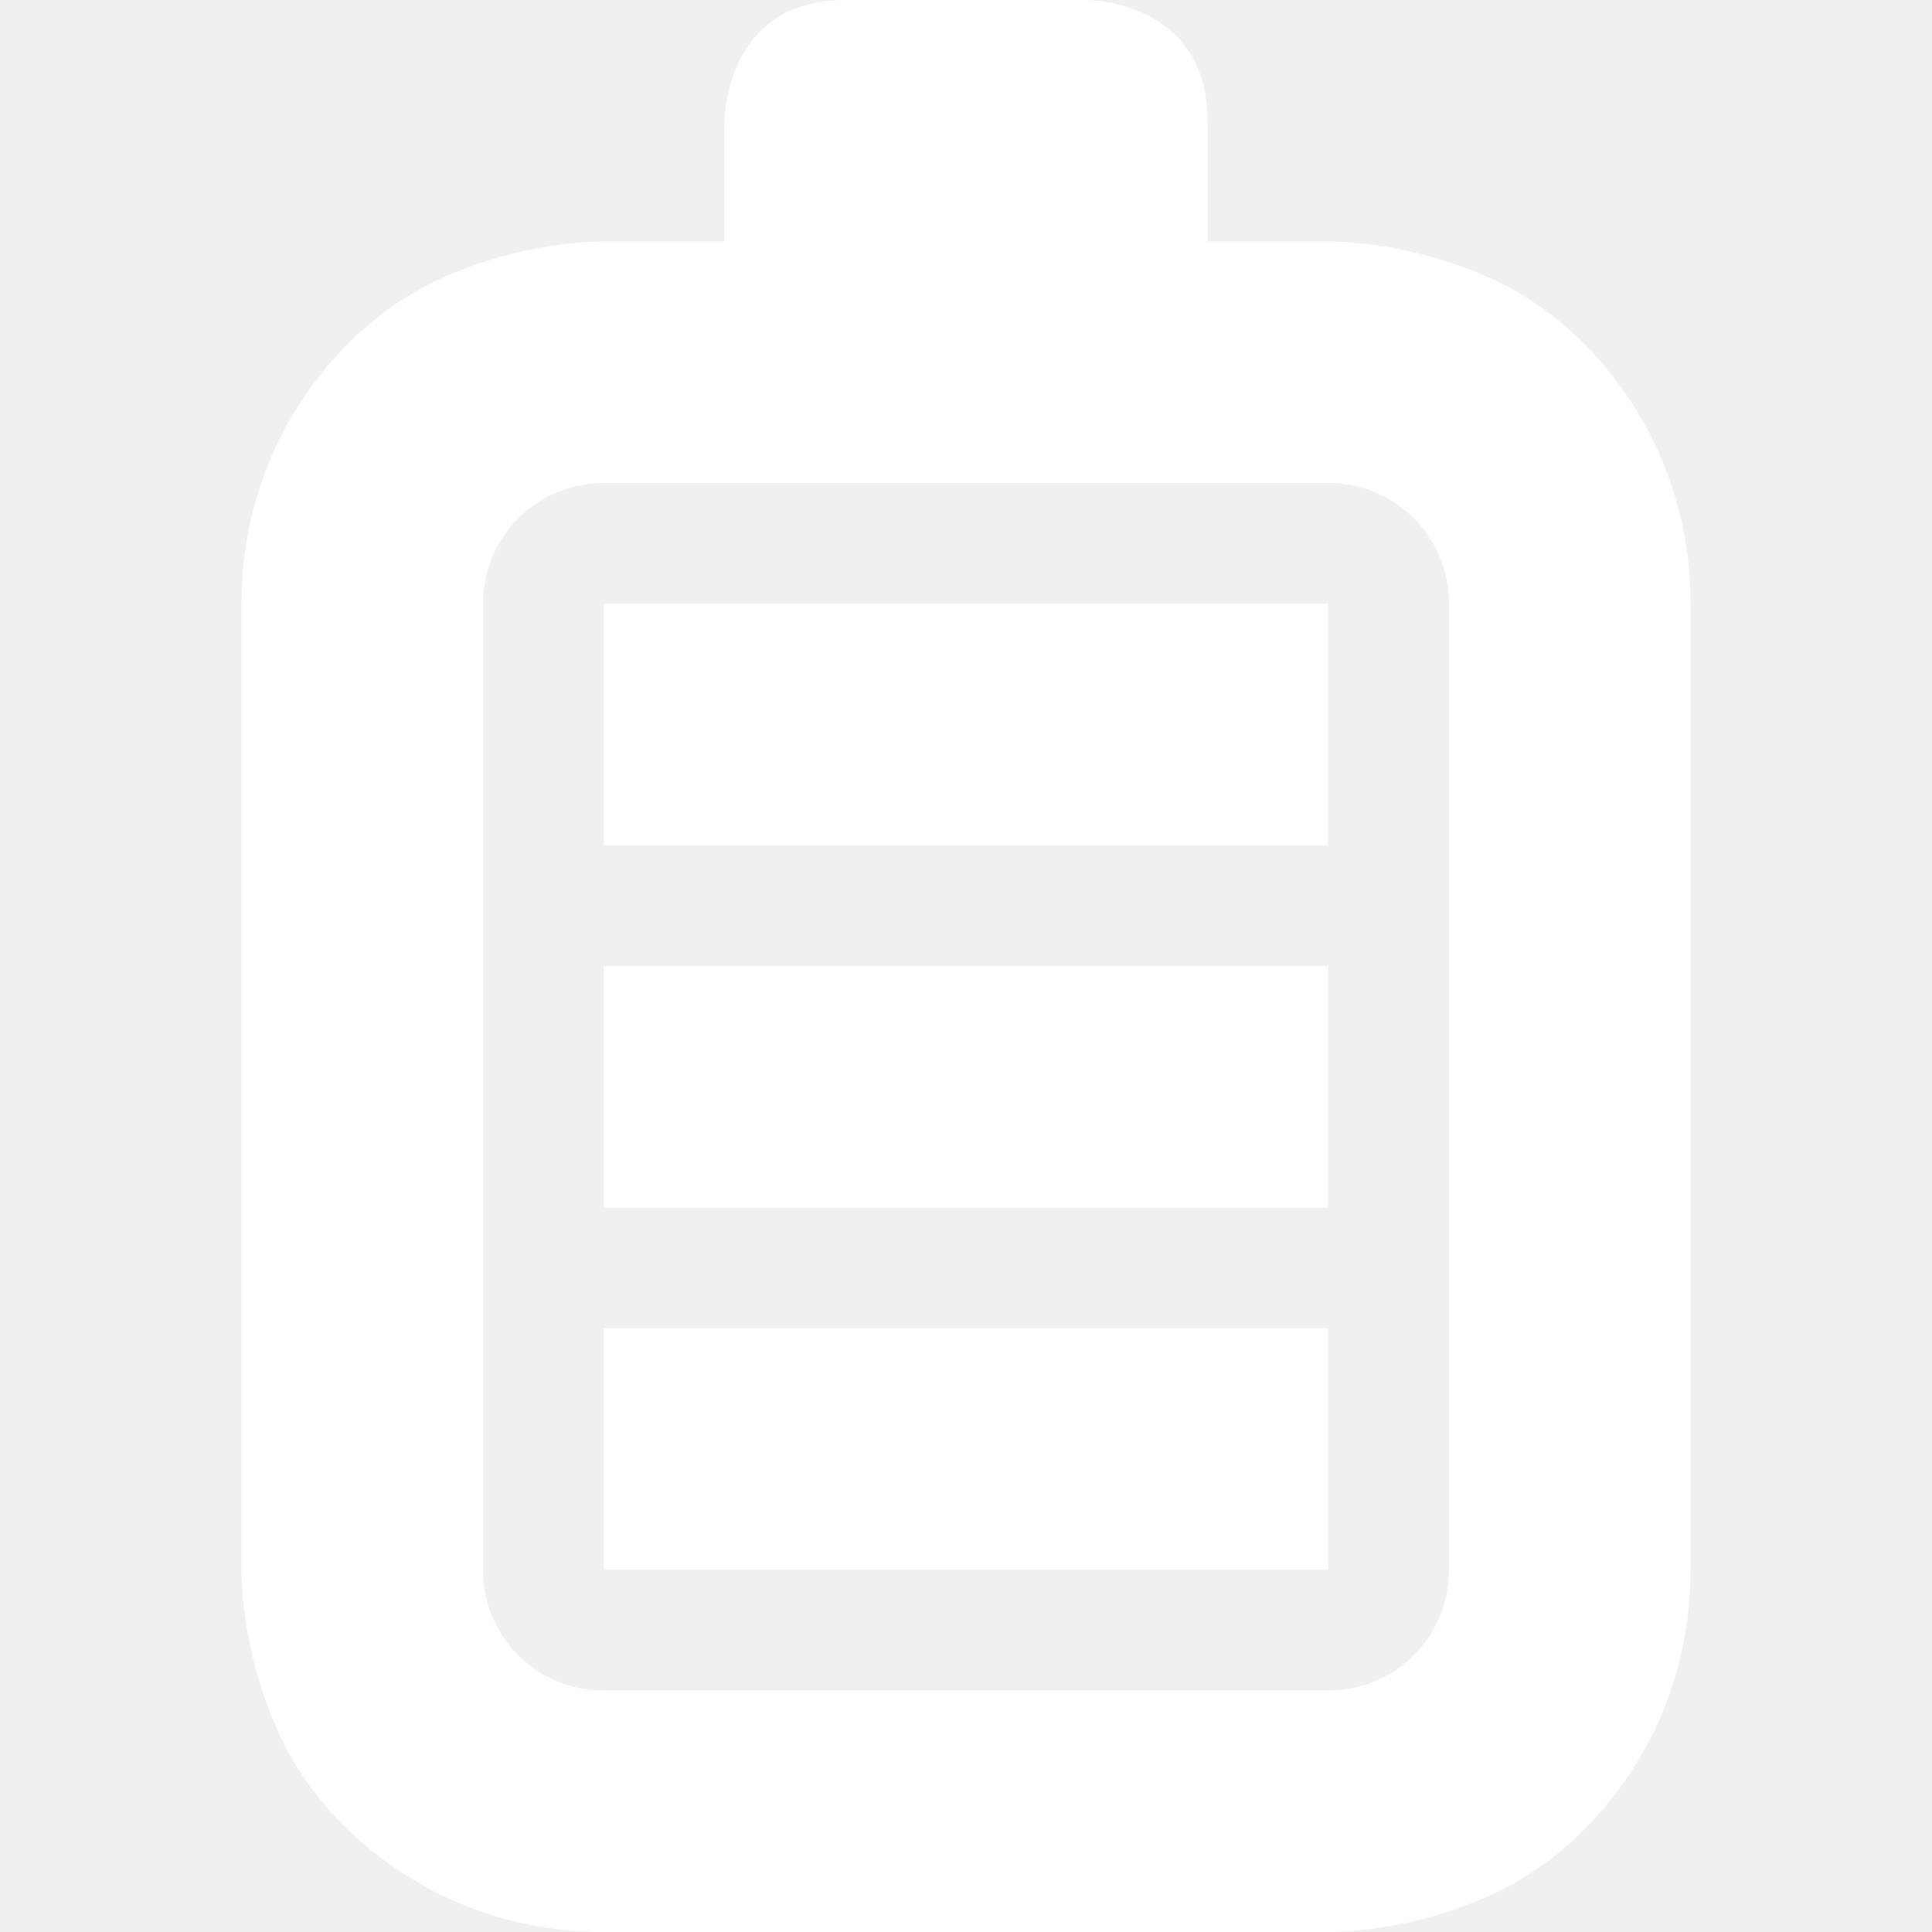
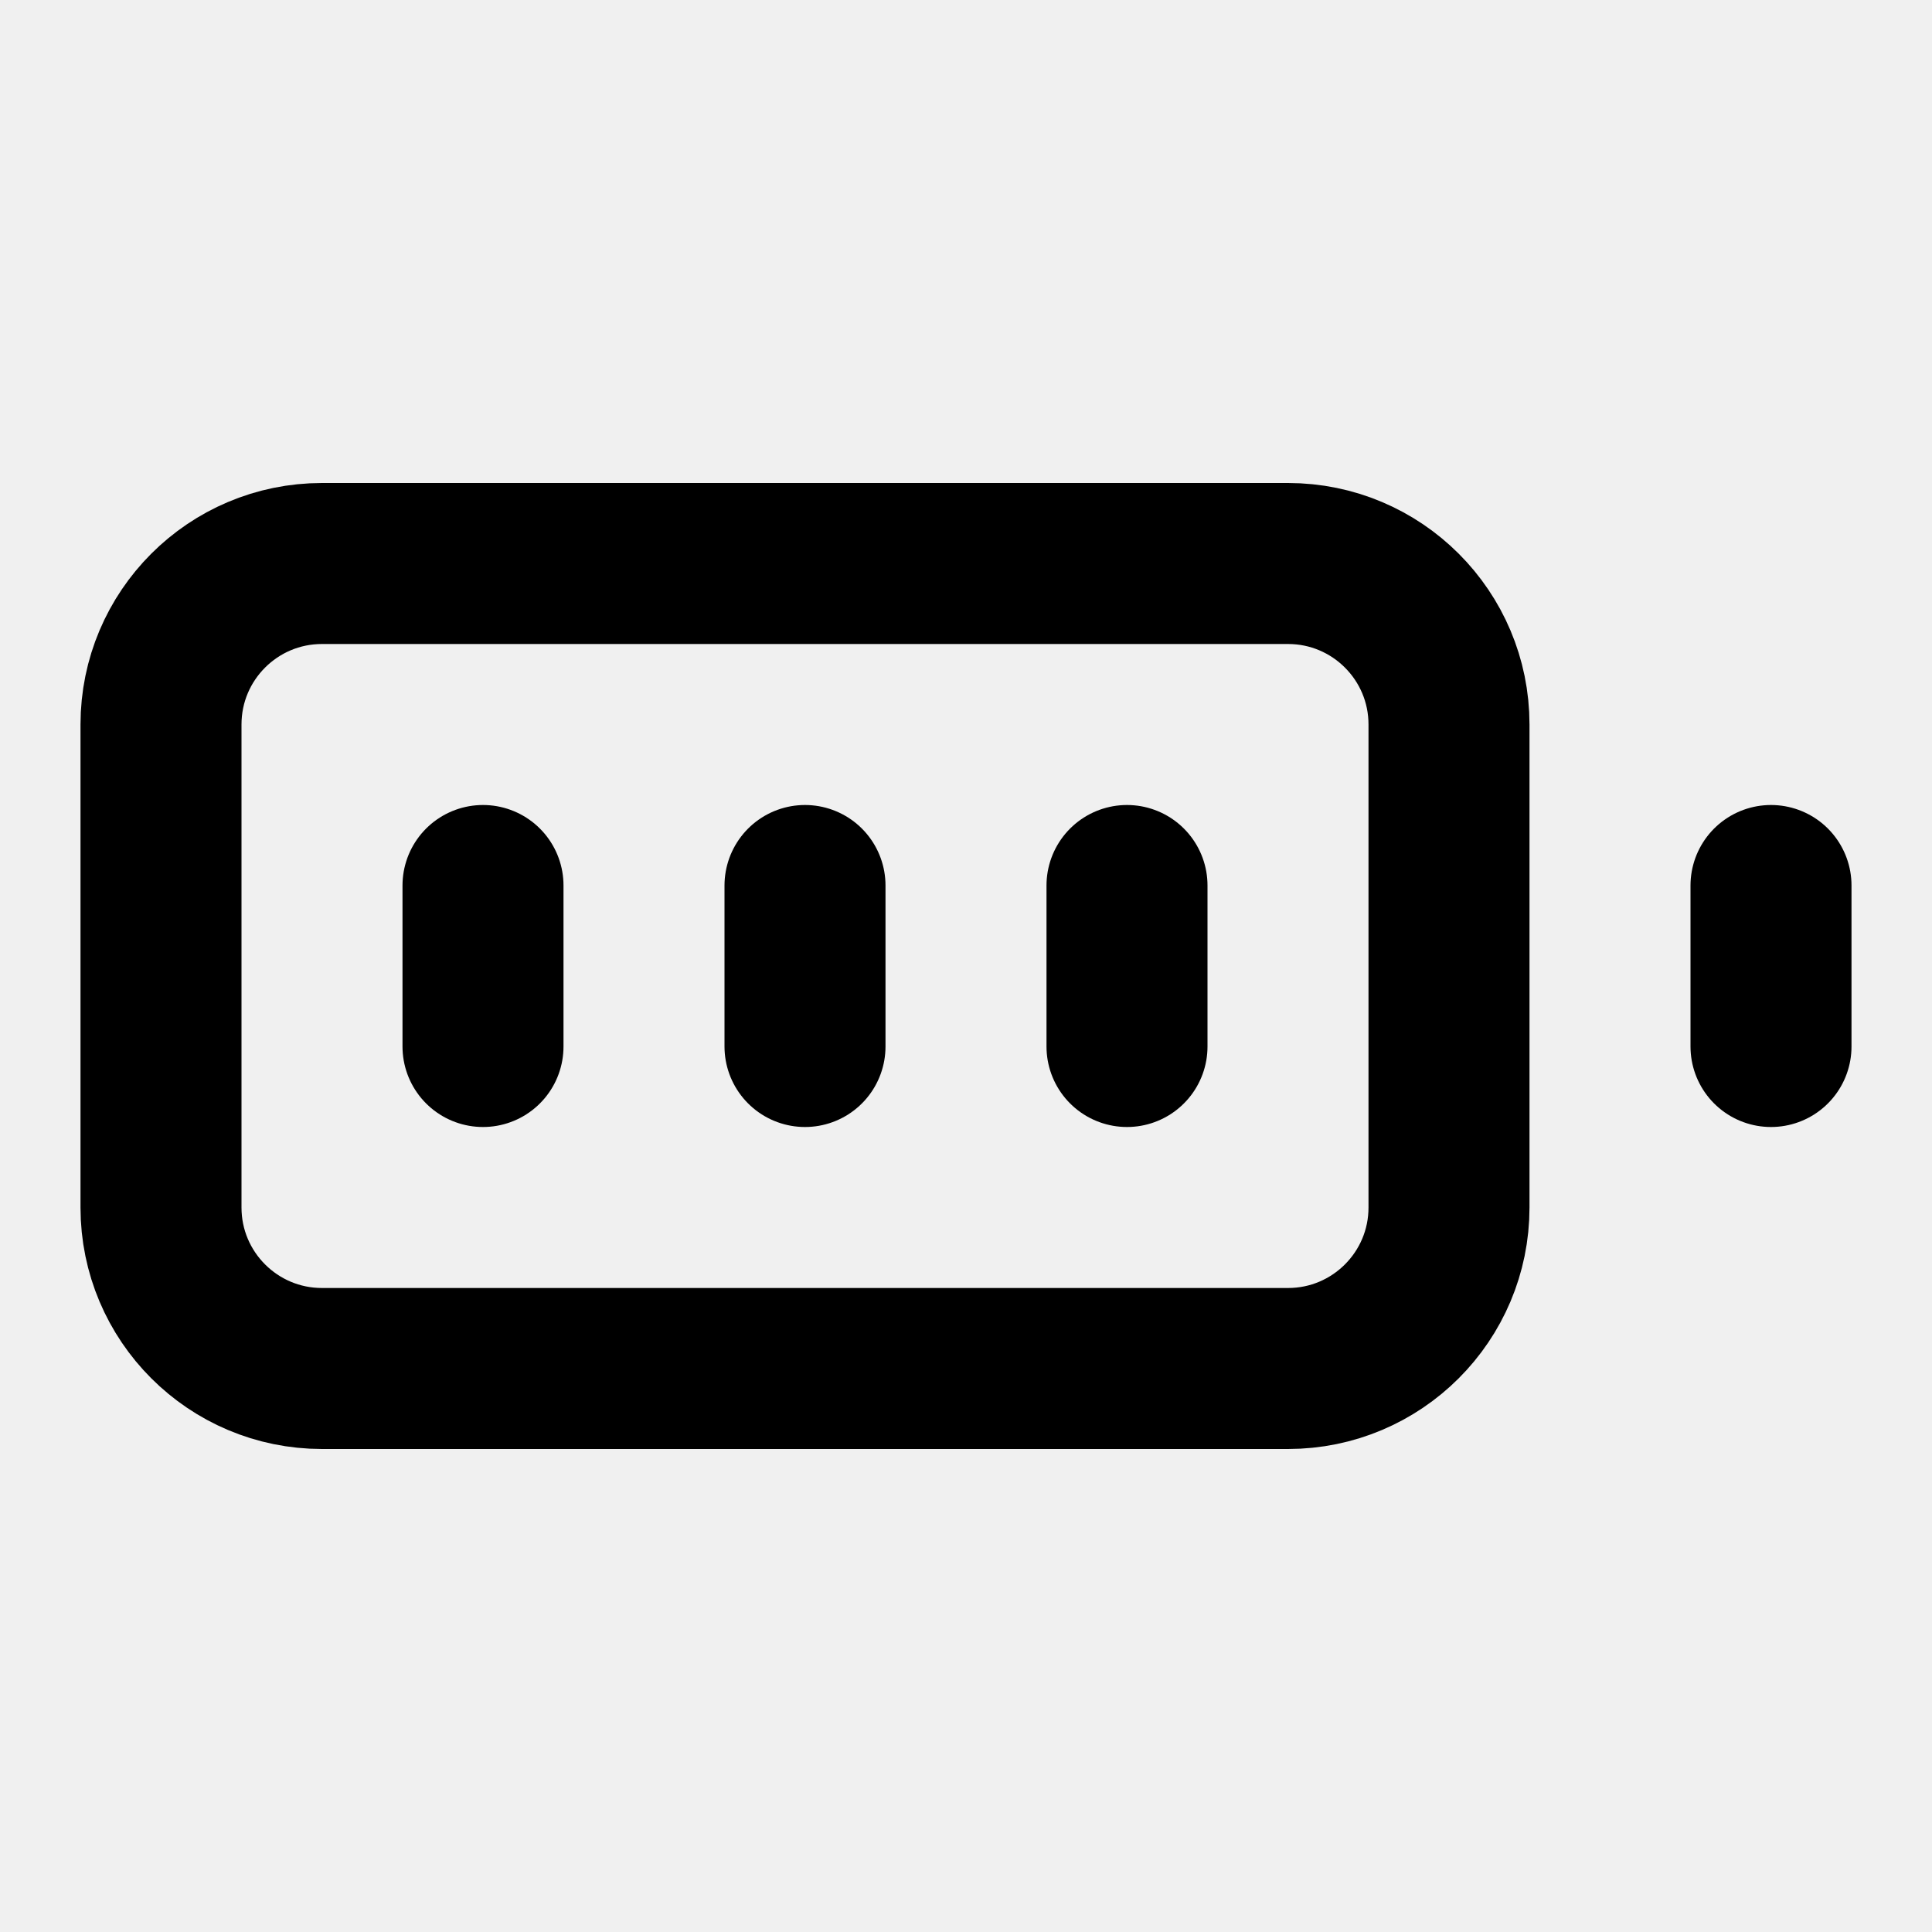
- <svg xmlns="http://www.w3.org/2000/svg" height="16px" viewBox="0 0 16 16" width="16px" version="1.1" id="svg1">
-   <defs id="defs1" />
-   <path d="m 7 0 c -1 0 -1 1 -1 1 v 1 h -1 s -0.707 -0.016 -1.449 0.355 c -0.738 0.371 -1.551 1.312 -1.551 2.645 v 8 s -0.016 0.707 0.355 1.449 c 0.371 0.738 1.312 1.551 2.645 1.551 h 6 s 0.707 0.016 1.449 -0.355 c 0.738 -0.371 1.551 -1.312 1.551 -2.645 v -8 c 0 -1.332 -0.812 -2.273 -1.551 -2.645 c -0.742 -0.371 -1.449 -0.355 -1.449 -0.355 h -1 v -1 c 0 -1 -1 -1 -1 -1 z m -2 4 h 6 c 0.555 0 1 0.445 1 1 v 8 c 0 0.555 -0.445 1 -1 1 h -6 c -0.555 0 -1 -0.445 -1 -1 v -8 c 0 -0.555 0.445 -1 1 -1 z m 0 1 v 2 h 6 v -2 z m 0 3 v 2 h 6 v -2 z m 0 3 v 2 h 6 v -2 z m 0 0" fill="#2e3434" id="path1" style="fill:#ffffff;fill-opacity:1" />
+ <svg xmlns="http://www.w3.org/2000/svg" width="24" height="24" viewBox="0 0 24 24" fill="none" stroke="currentColor" stroke-width="2" stroke-linecap="round" stroke-linejoin="round" class="lucide lucide-battery-full">
+   <rect width="16" height="10" x="2" y="7" rx="2" ry="2" />
+   <line x1="22" x2="22" y1="11" y2="13" />
+   <line x1="6" x2="6" y1="11" y2="13" />
+   <line x1="10" x2="10" y1="11" y2="13" />
+   <line x1="14" x2="14" y1="11" y2="13" />
</svg>
